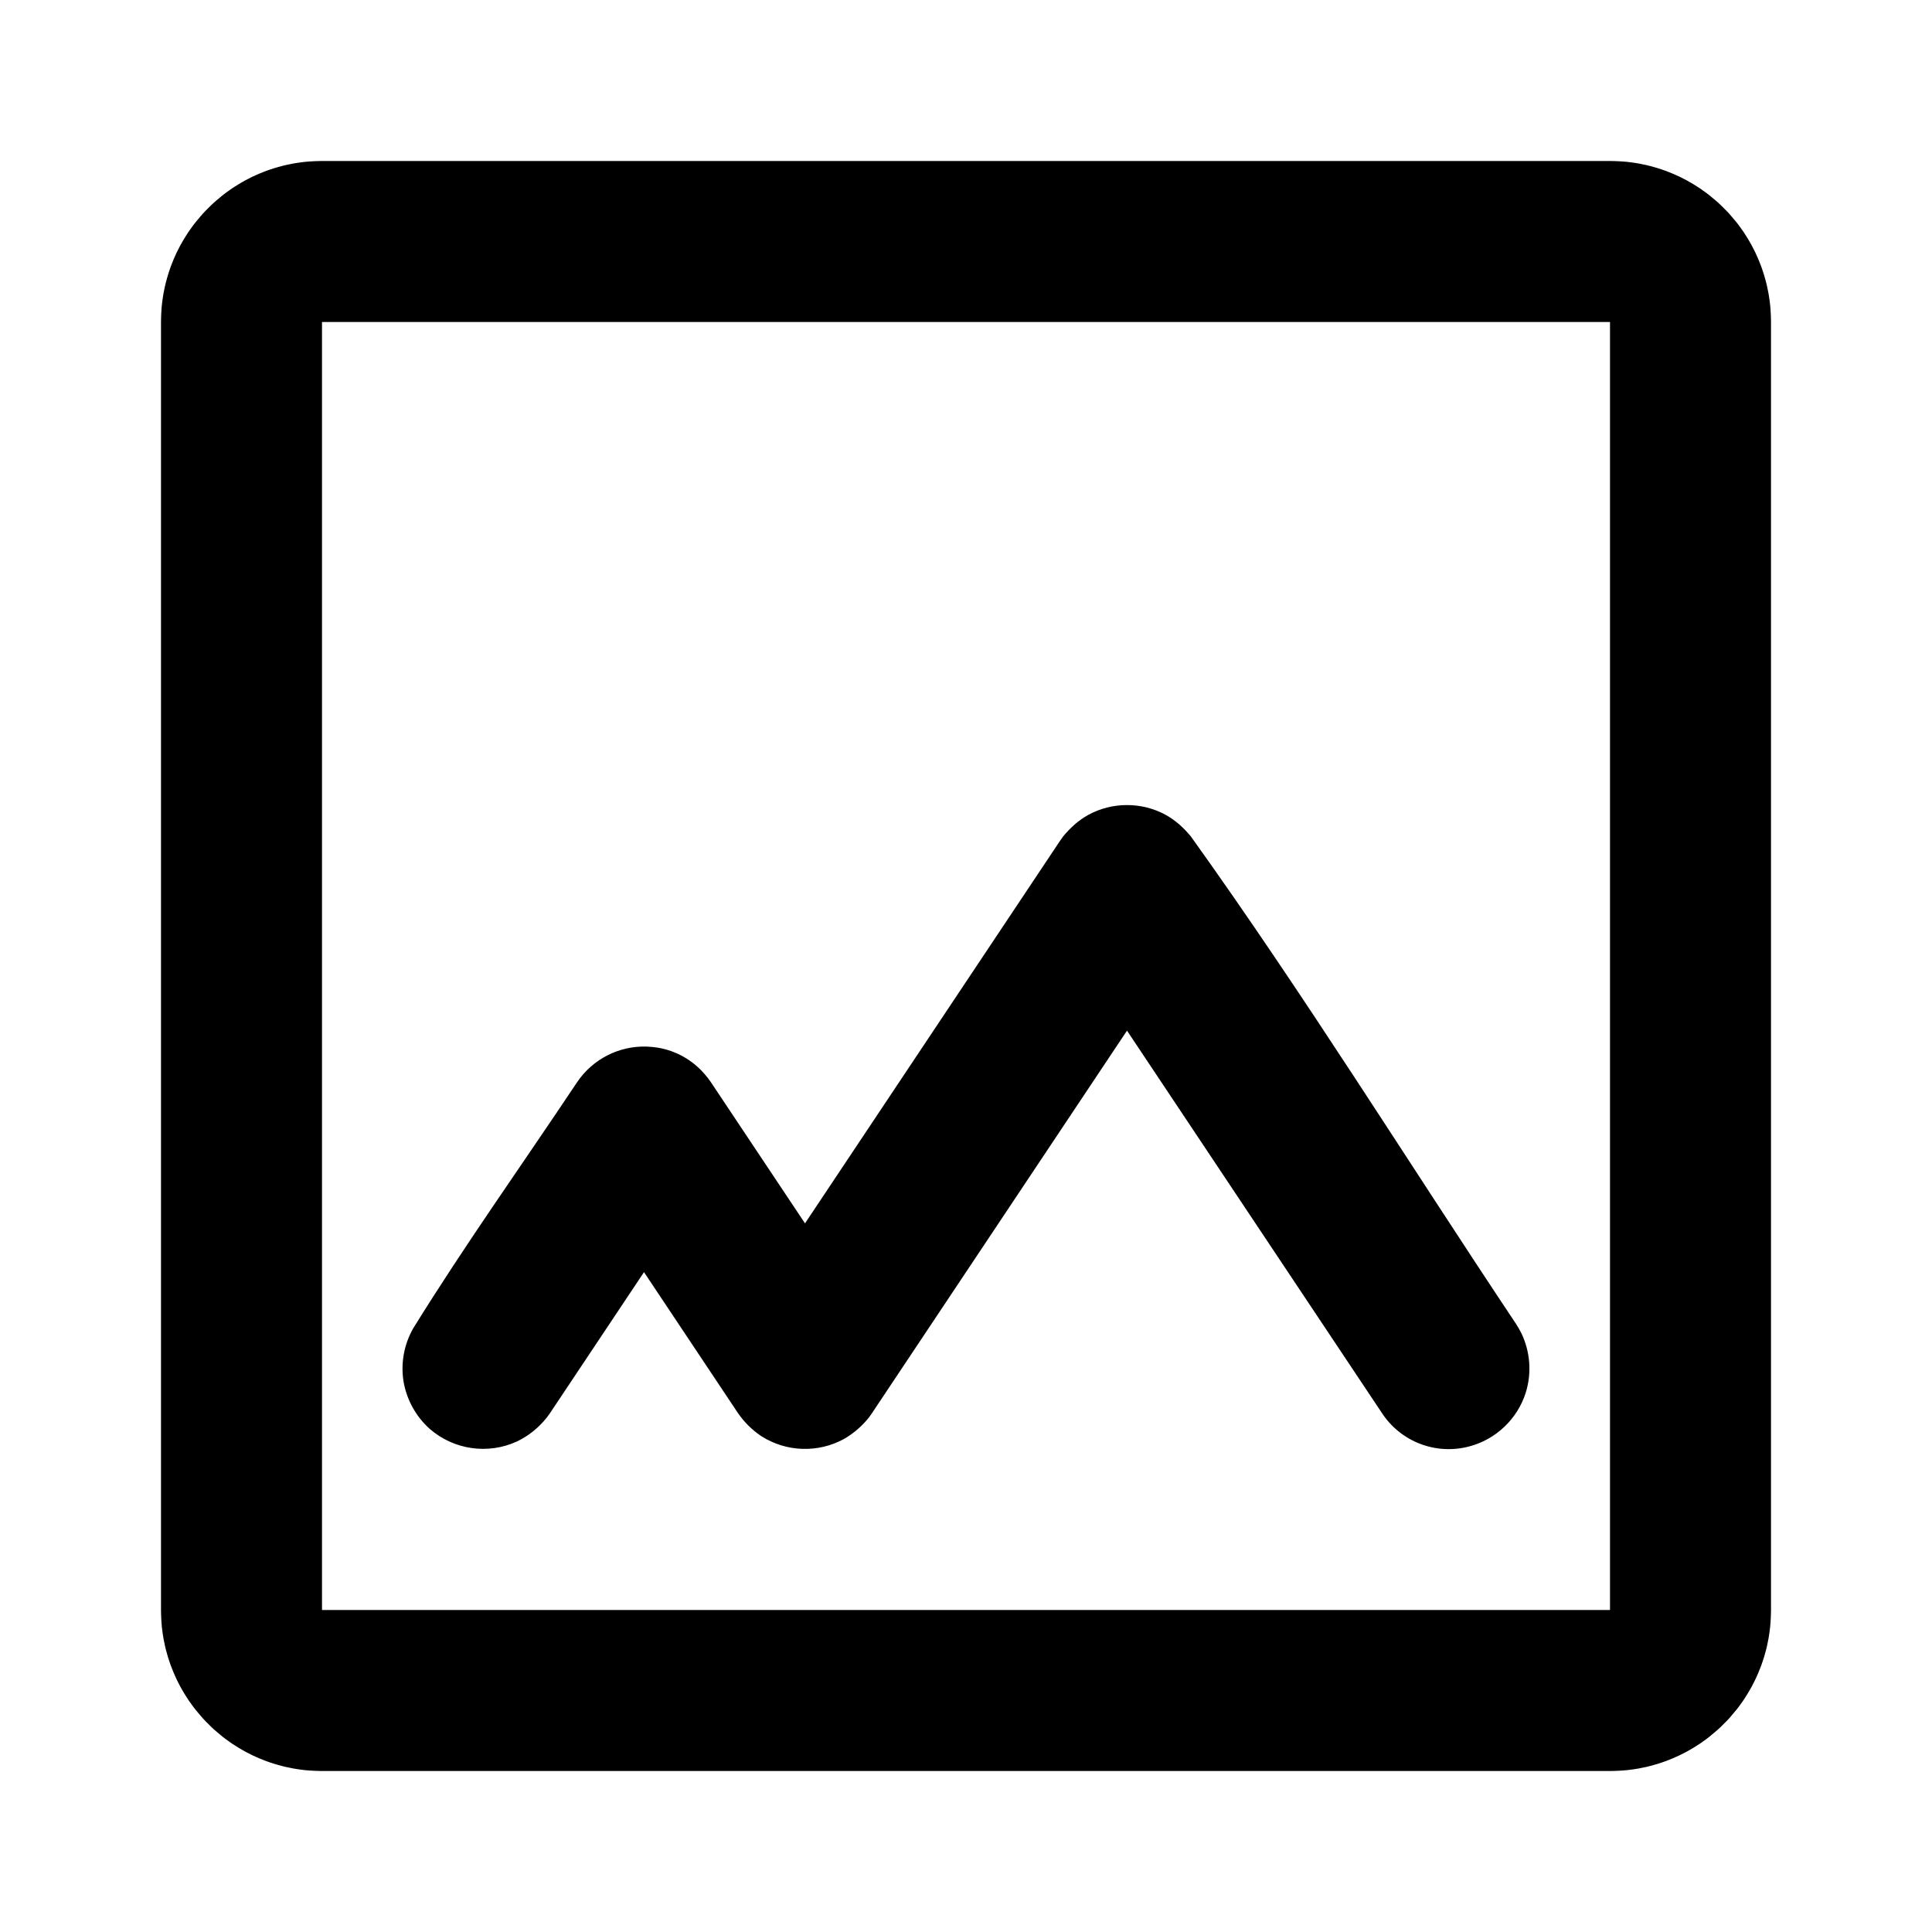
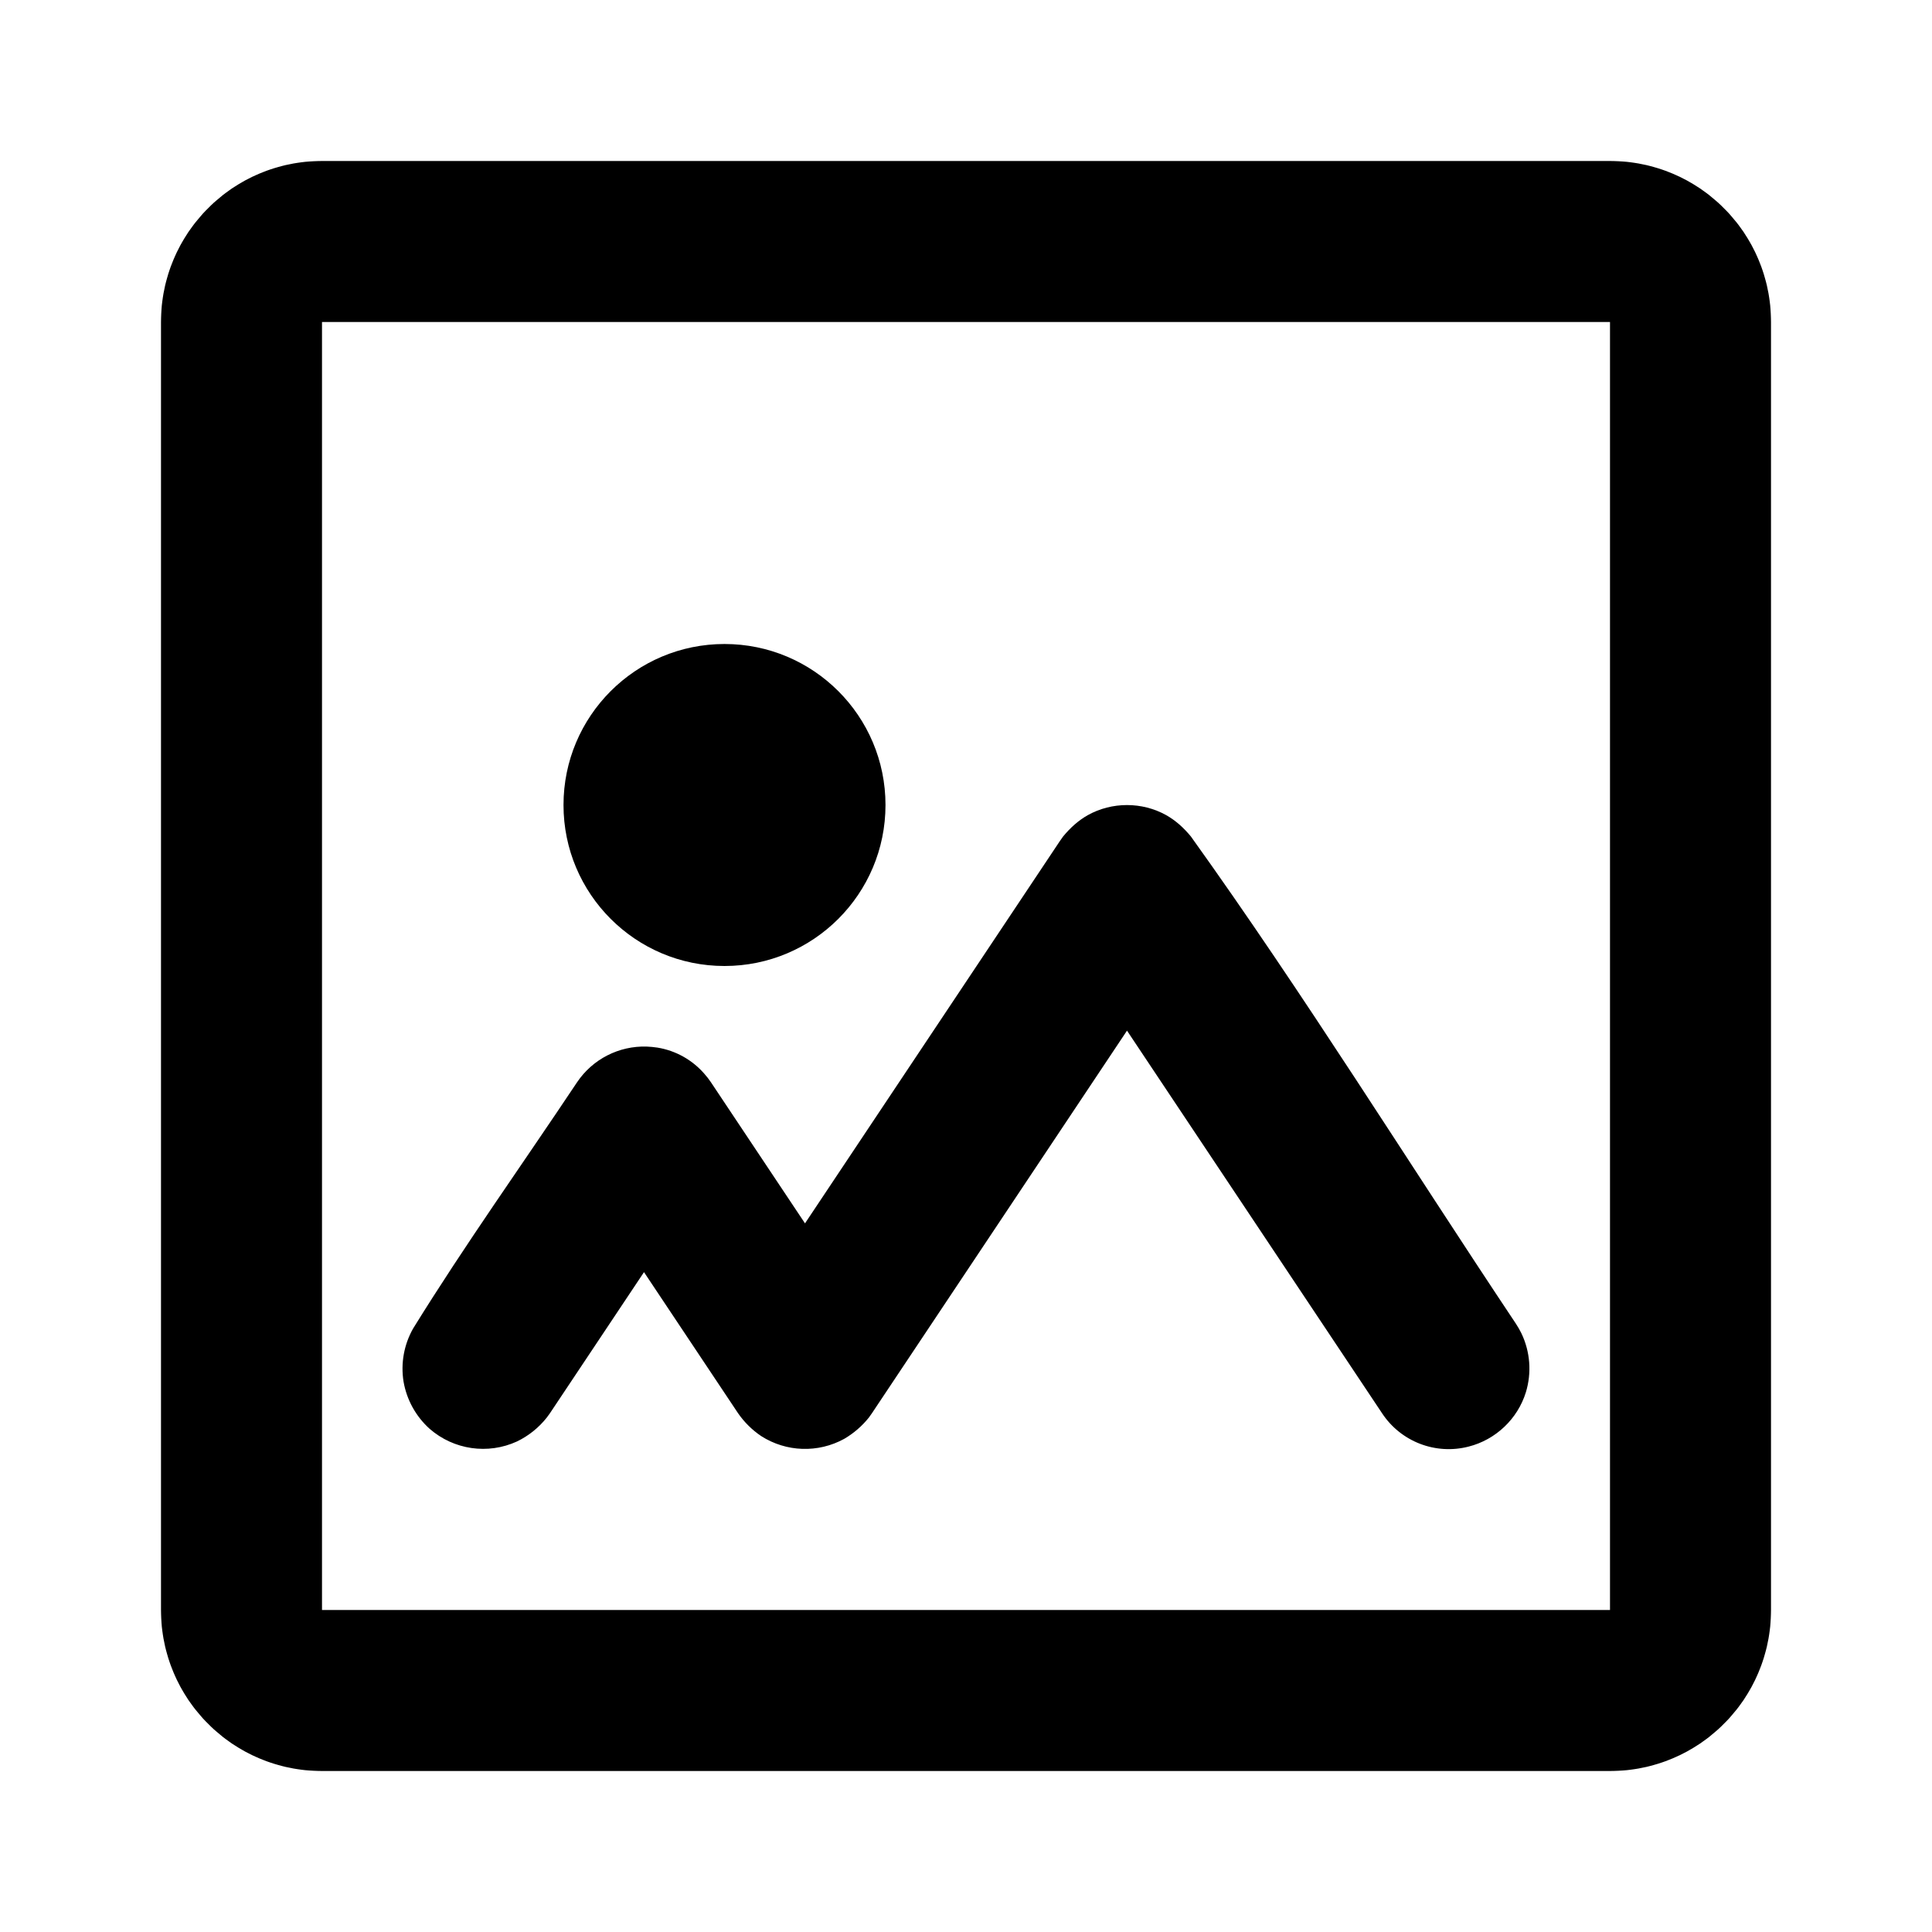
<svg xmlns="http://www.w3.org/2000/svg" viewBox="0 0 24 24" fill-rule="evenodd" clip-rule="evenodd" stroke-linejoin="round" stroke-miterlimit="1.414">
  <path d="M20.053 2.001l.051.002.051.003.051.004.05.006.05.007.049.008.049.01.049.01.048.012.047.013.048.014.046.015.046.016.046.018.045.018.045.02.044.02.043.022.043.022.042.024.041.024.041.026.041.026.039.028.039.028.038.029.037.031.037.031.036.031.035.033.034.034.034.034.033.035.031.036.031.037.031.037.029.038.028.039.028.039.026.041.026.041.024.041.024.042.022.043.022.043.02.044.02.045.018.045.018.046.016.046.015.046.014.048.013.047.012.048.01.049.01.049.008.049.007.05.006.05.004.051.003.051.002.051.001.051v16.004l-.001.051-.002.051-.003.051-.004.051-.006.05-.007.05-.008.049-.01.049-.01.049-.012.048-.013.047-.014.048-.015.046-.016.046-.018.046-.018.045-.02.045-.02.044-.022.043-.022.043-.024.042-.024.041-.026.041-.026.041-.028.039-.028.039-.029.038-.031.037-.031.037-.031.036-.033.035-.034.034-.034.034-.035.033-.036.031-.037.031-.037.031-.038.029-.039.028-.039.028-.041.026-.041.026-.041.024-.042.024-.043.022-.043.022-.044.02-.045.02-.045.018-.046.018-.046.016-.046.015-.048.014-.047.013-.048.012-.049.01-.049.01-.049.008-.05.007-.05.006-.051.004-.051.003-.051.002-.051.001H3.998l-.051-.001-.051-.002-.051-.003-.051-.004-.05-.006-.05-.007-.049-.008-.049-.01-.049-.01-.048-.012-.047-.013-.048-.014-.046-.015-.046-.016-.046-.018-.045-.018-.045-.02-.044-.02-.043-.022-.043-.022-.042-.024-.041-.024-.041-.026-.041-.026-.039-.028-.039-.028-.038-.029-.037-.031-.037-.031-.036-.031-.035-.033-.034-.034-.034-.034-.033-.035-.031-.036-.031-.037-.031-.037-.029-.038-.028-.039-.028-.039-.026-.041-.026-.041-.024-.041-.024-.042-.022-.043-.022-.043-.02-.044-.02-.045-.018-.045-.018-.046-.016-.046-.015-.046-.014-.048-.013-.047-.012-.048-.01-.049-.01-.049-.008-.049-.007-.05-.006-.05-.004-.051-.003-.051-.002-.051L2 20.002V3.998l.001-.051.002-.051.003-.051.004-.051.006-.05.007-.05.008-.049.01-.049.01-.049.012-.048.013-.047.014-.048.015-.046.016-.046.018-.046.018-.045.02-.045.02-.044.022-.043.022-.043.024-.042.024-.041.026-.041.026-.041.028-.039.028-.039.029-.038.031-.037.031-.037.031-.036.033-.035.034-.034.034-.034.035-.033.036-.031.037-.031.037-.031.038-.029.039-.028.039-.028.041-.026.041-.026.041-.024.042-.024.043-.022.043-.022.044-.02.045-.02.045-.018.046-.018.046-.016.046-.015.048-.014.047-.013.048-.012.049-.01.049-.01.049-.008.05-.007.05-.006.051-.004.051-.003.051-.002L3.998 2h16.004l.051.001zM4.011 4H4V20H20V4H4.011z" />
  <path d="M8.169 13.014a.981.981 0 0 1 .58.324c.04.045.048.058.083.107L10 15.197l3.168-4.752.039-.055c.088-.106.186-.196.306-.264.3-.167.674-.167.974 0 .12.068.218.158.306.264 1.413 1.972 2.693 4.037 4.039 6.055.032.052.041.064.068.119a1.012 1.012 0 0 1 .055.731c-.102.331-.375.59-.711.675a.991.991 0 0 1-1.076-.415L14 12.803l-3.168 4.752-.039.055a1.105 1.105 0 0 1-.306.264 1.01 1.01 0 0 1-1.032-.035 1.092 1.092 0 0 1-.287-.284L8 15.803l-1.168 1.752-.04.055a1.06 1.06 0 0 1-.369.296 1.01 1.01 0 0 1-1.086-.157 1.023 1.023 0 0 1-.324-.586 1.011 1.011 0 0 1 .119-.66c.644-1.041 1.357-2.039 2.036-3.058a1.004 1.004 0 0 1 .866-.444c.068.004.067.004.135.013z" fill-rule="nonzero" />
+   <circle cx="9" cy="10" r="2" />
</svg>
